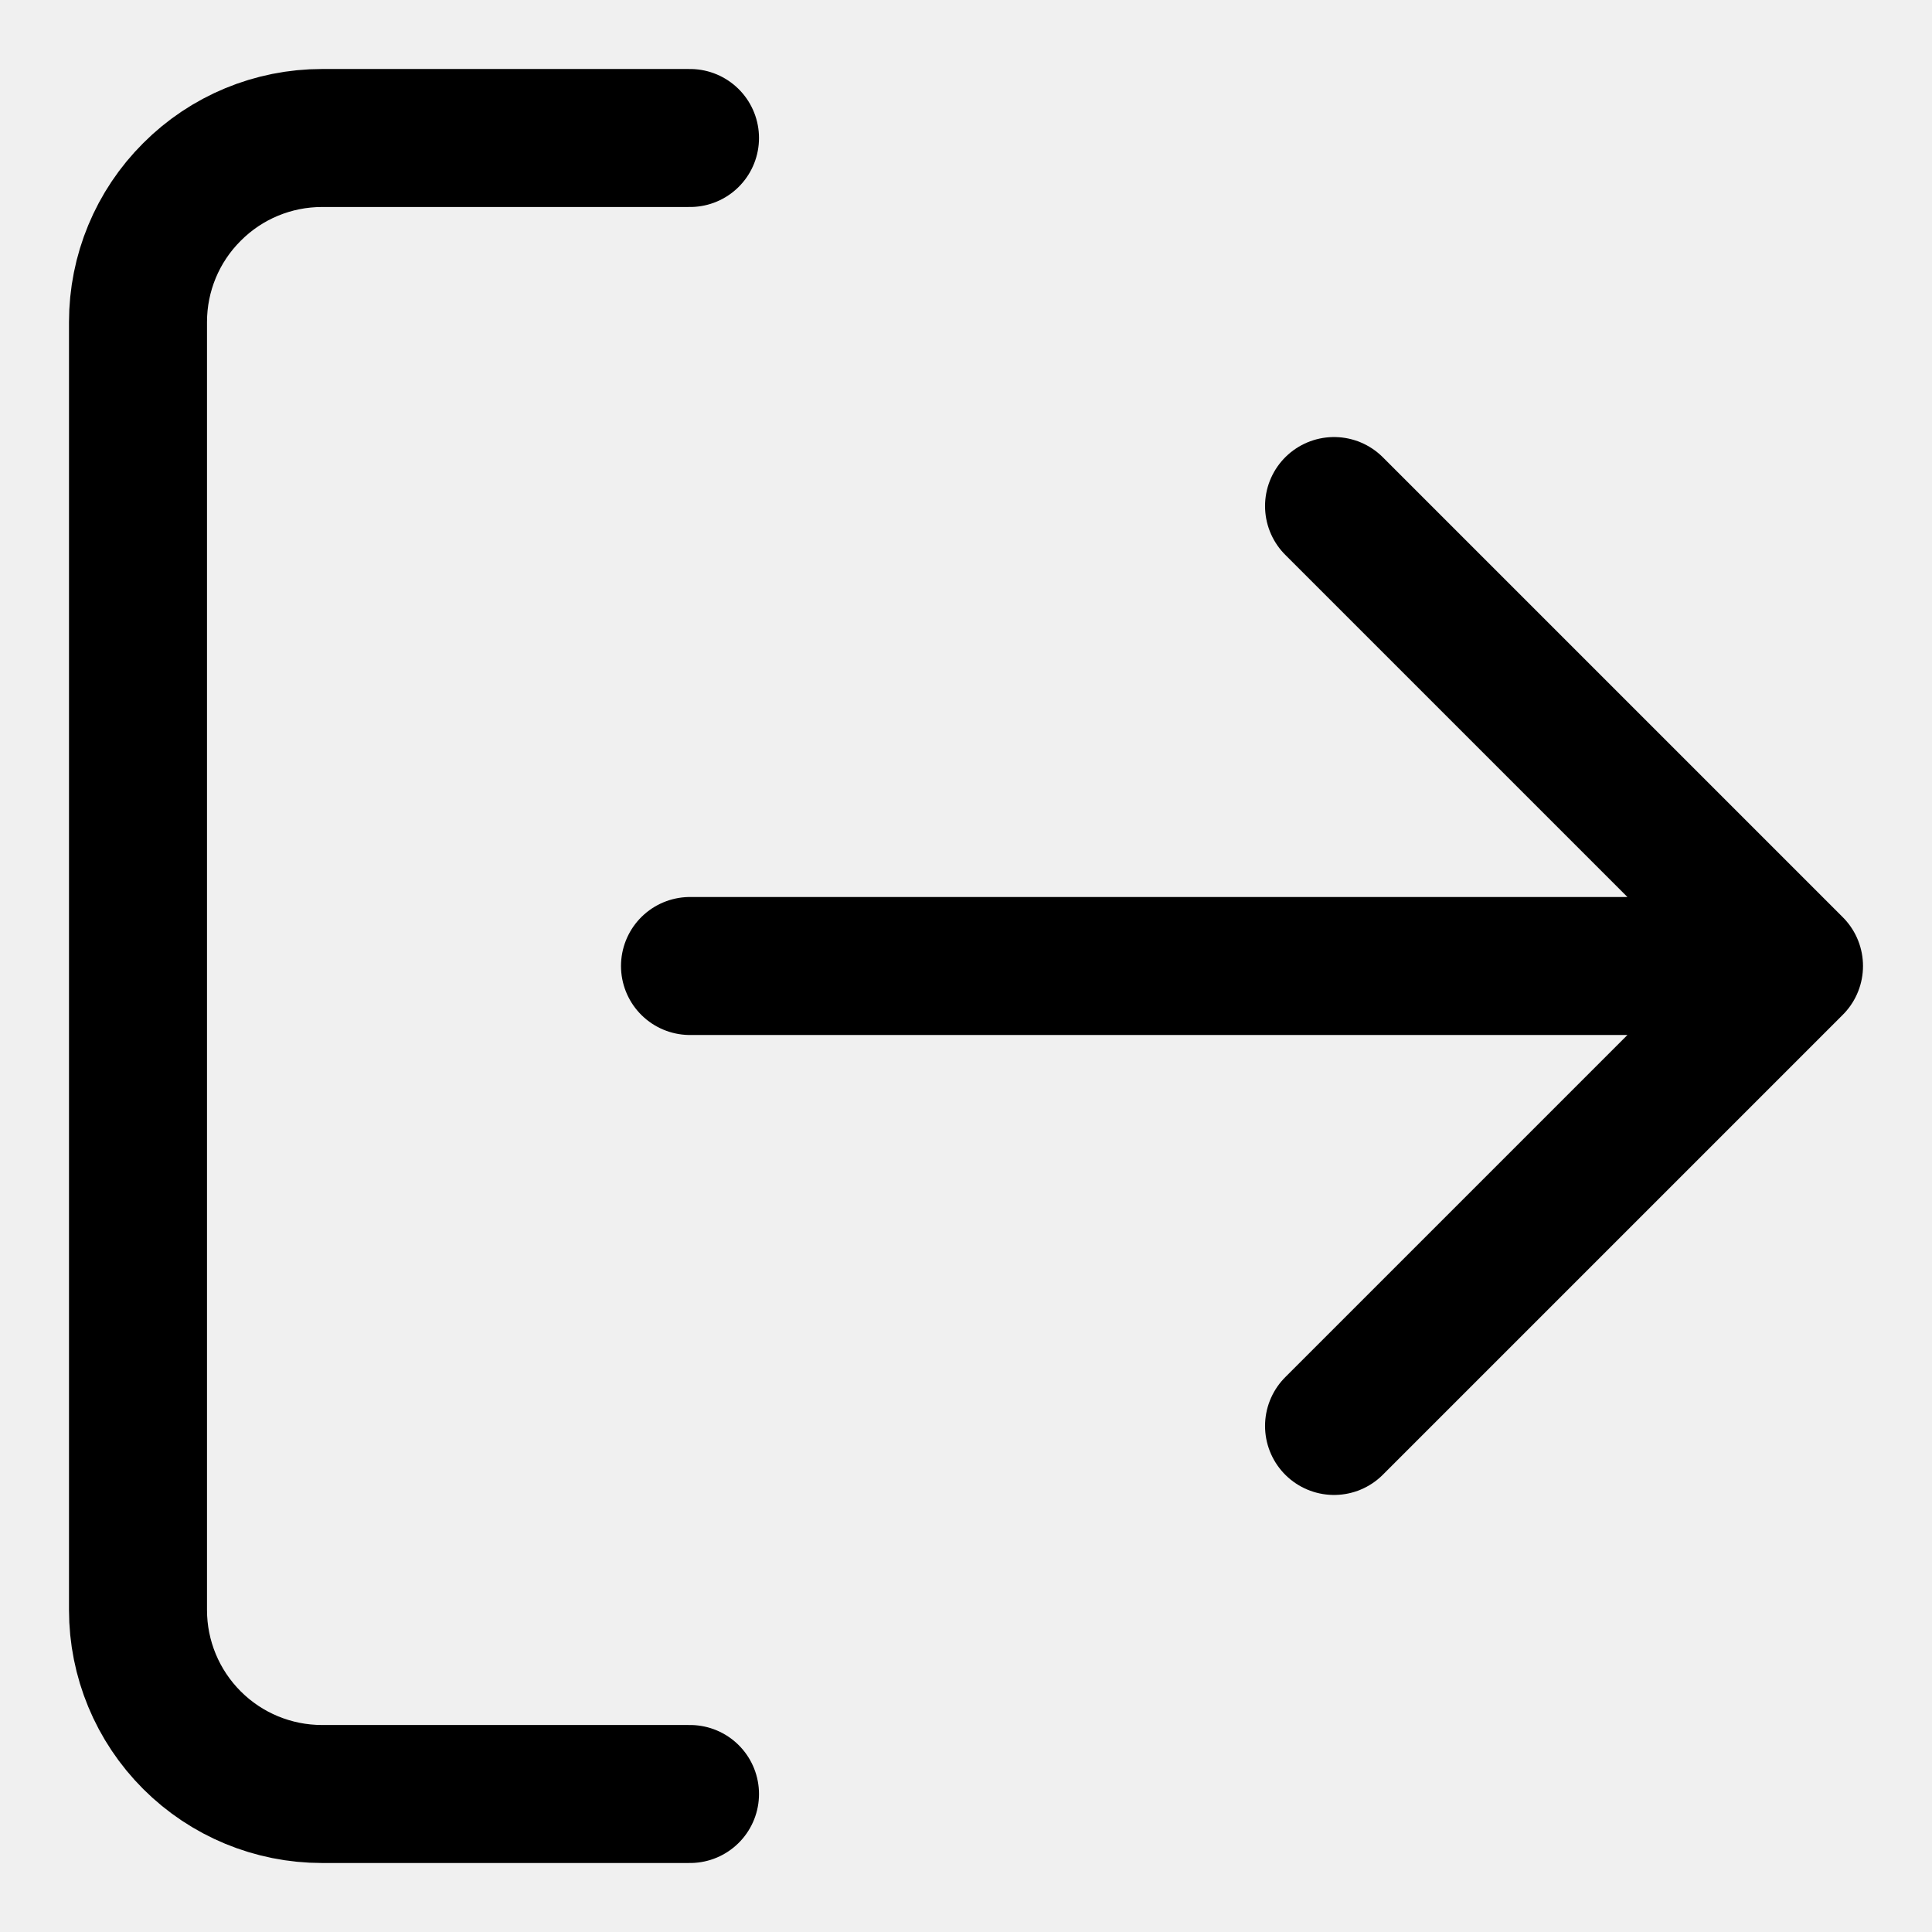
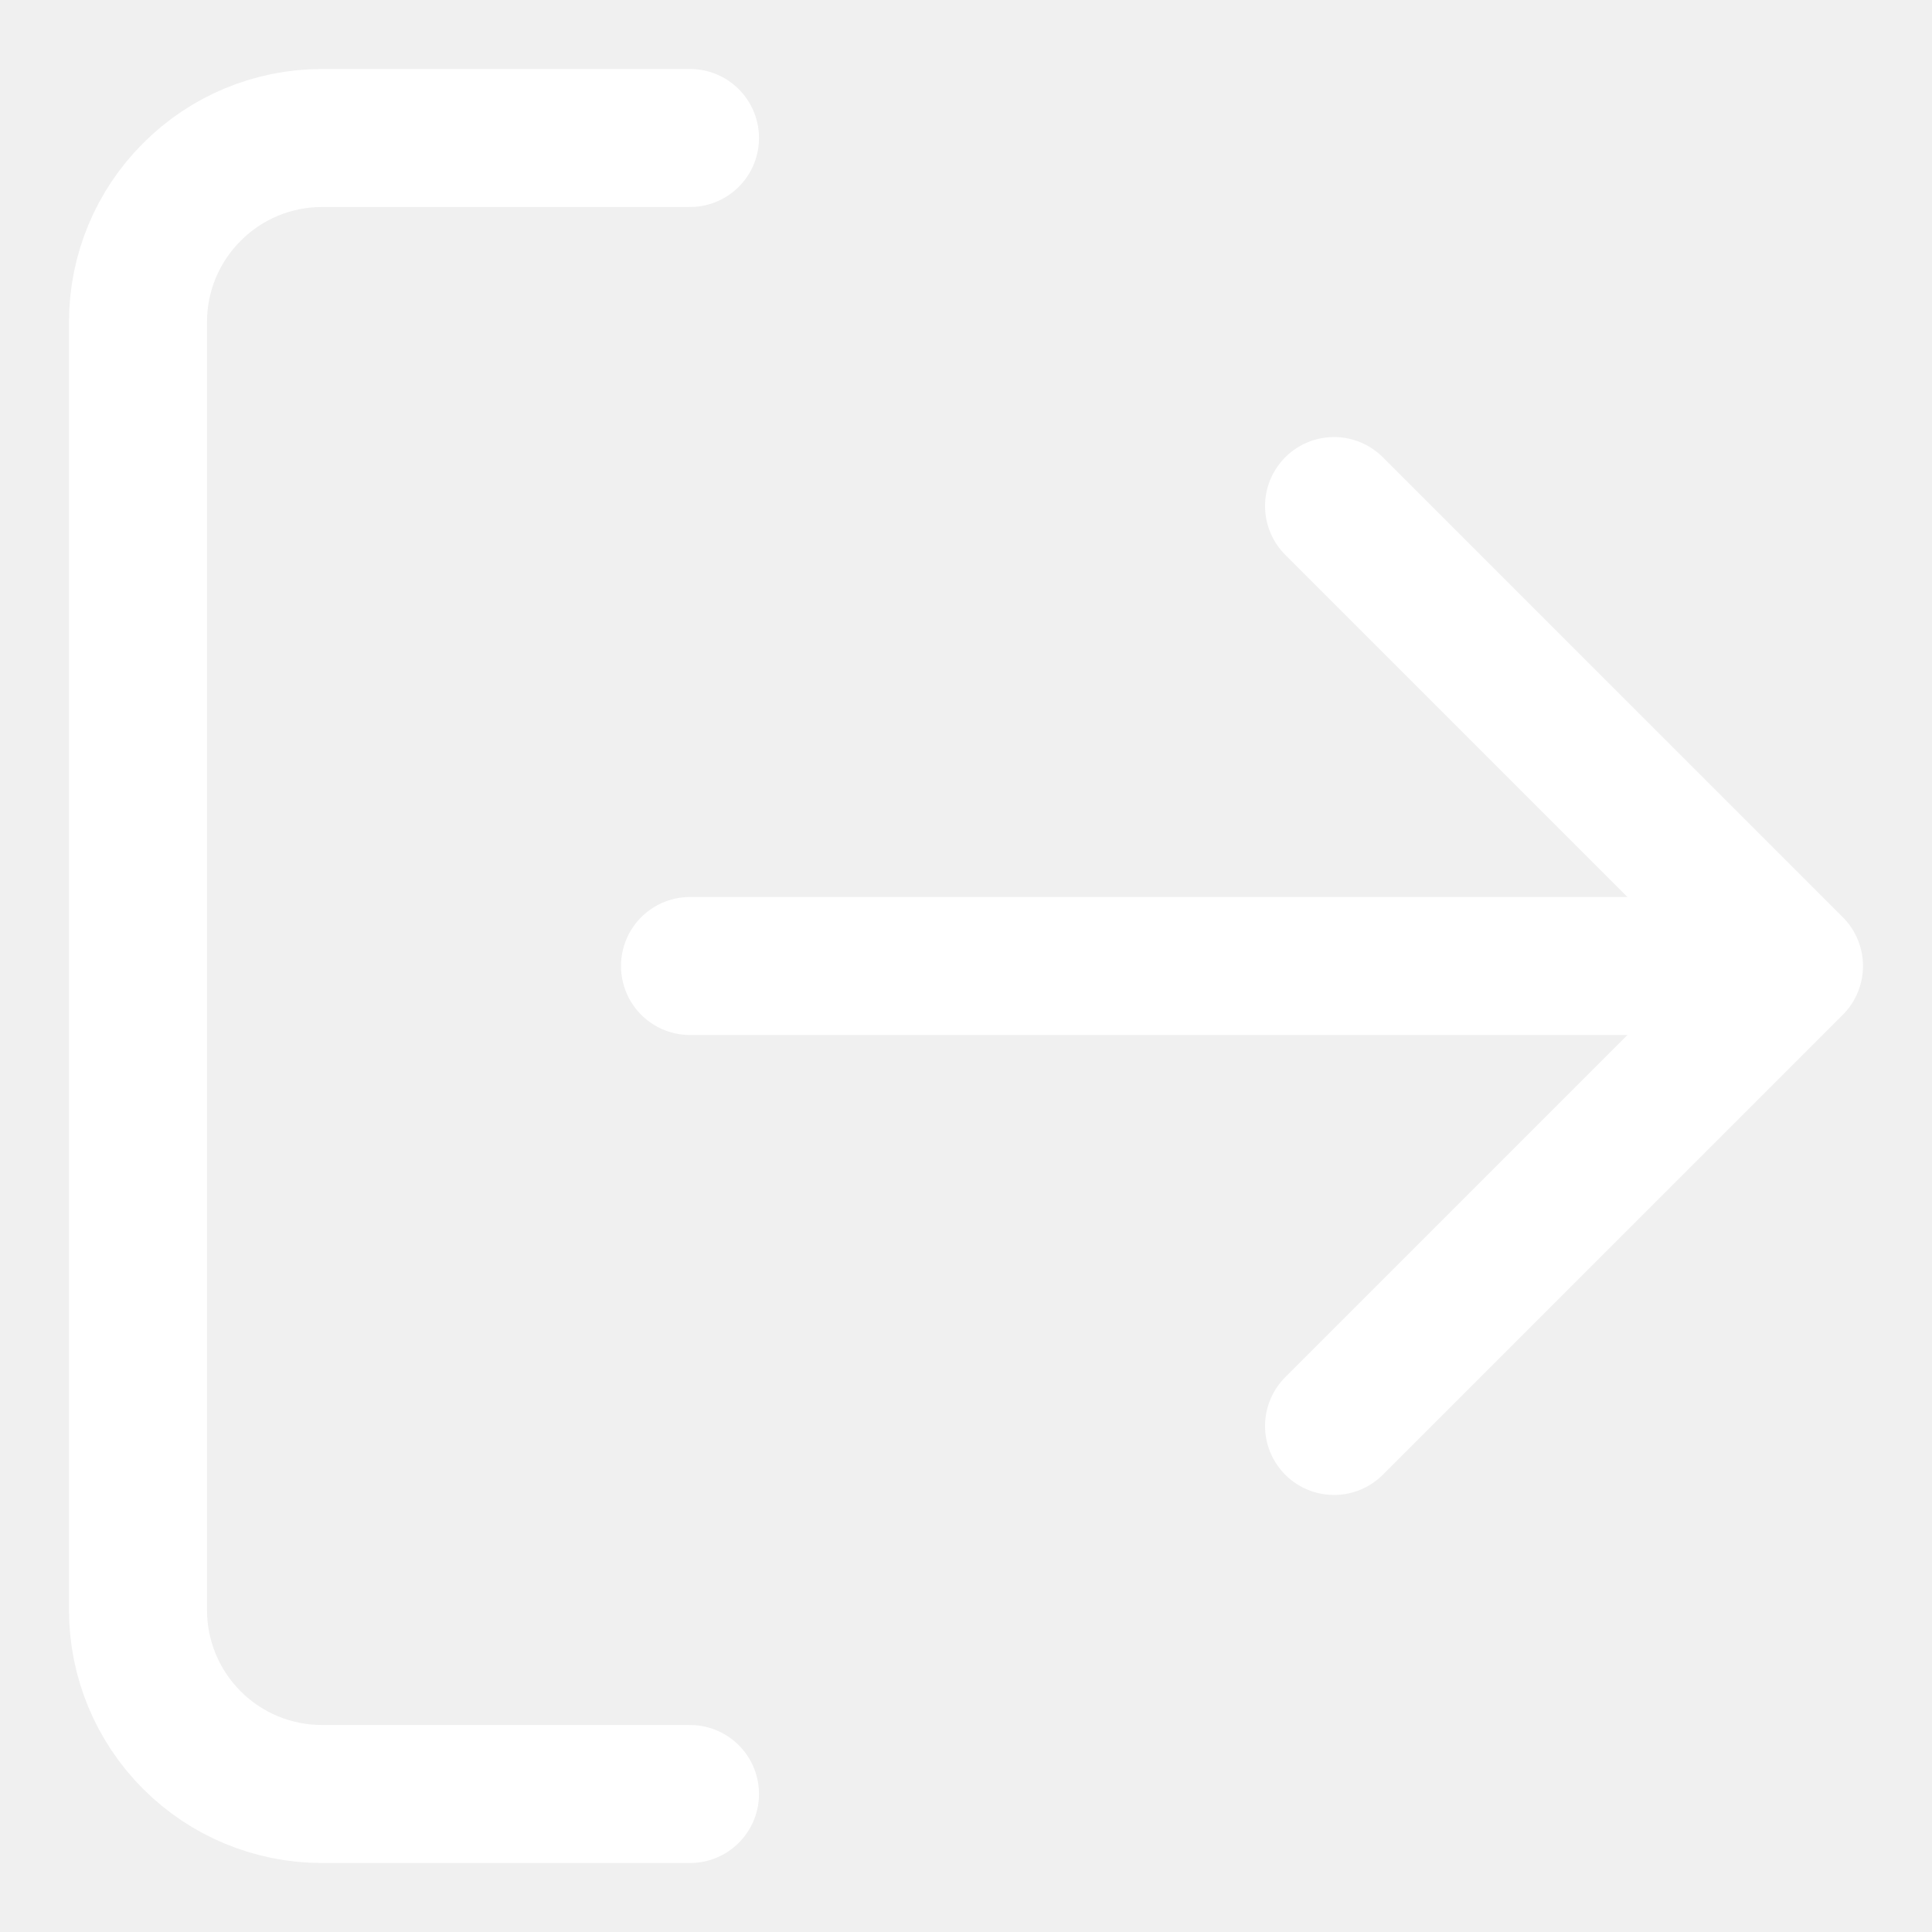
<svg xmlns="http://www.w3.org/2000/svg" width="14" height="14" viewBox="0 0 14 14" fill="none">
-   <path d="M5 13H2.333C1.98 13 1.641 12.86 1.391 12.61C1.14 12.359 1 12.02 1 11.667V2.333C1 1.98 1.14 1.641 1.391 1.391C1.641 1.14 1.98 1 2.333 1H5M9.667 10.333L13 7M13 7L9.667 3.667M13 7H5" stroke="black" stroke-linecap="round" stroke-linejoin="round" />
+   <path d="M5 13H2.333C1.98 13 1.641 12.86 1.391 12.61C1.14 12.359 1 12.02 1 11.667V2.333C1 1.98 1.14 1.641 1.391 1.391C1.641 1.14 1.98 1 2.333 1H5M9.667 10.333L13 7M13 7L9.667 3.667M13 7H5" stroke="white" stroke-linecap="round" stroke-linejoin="round" />
</svg>
